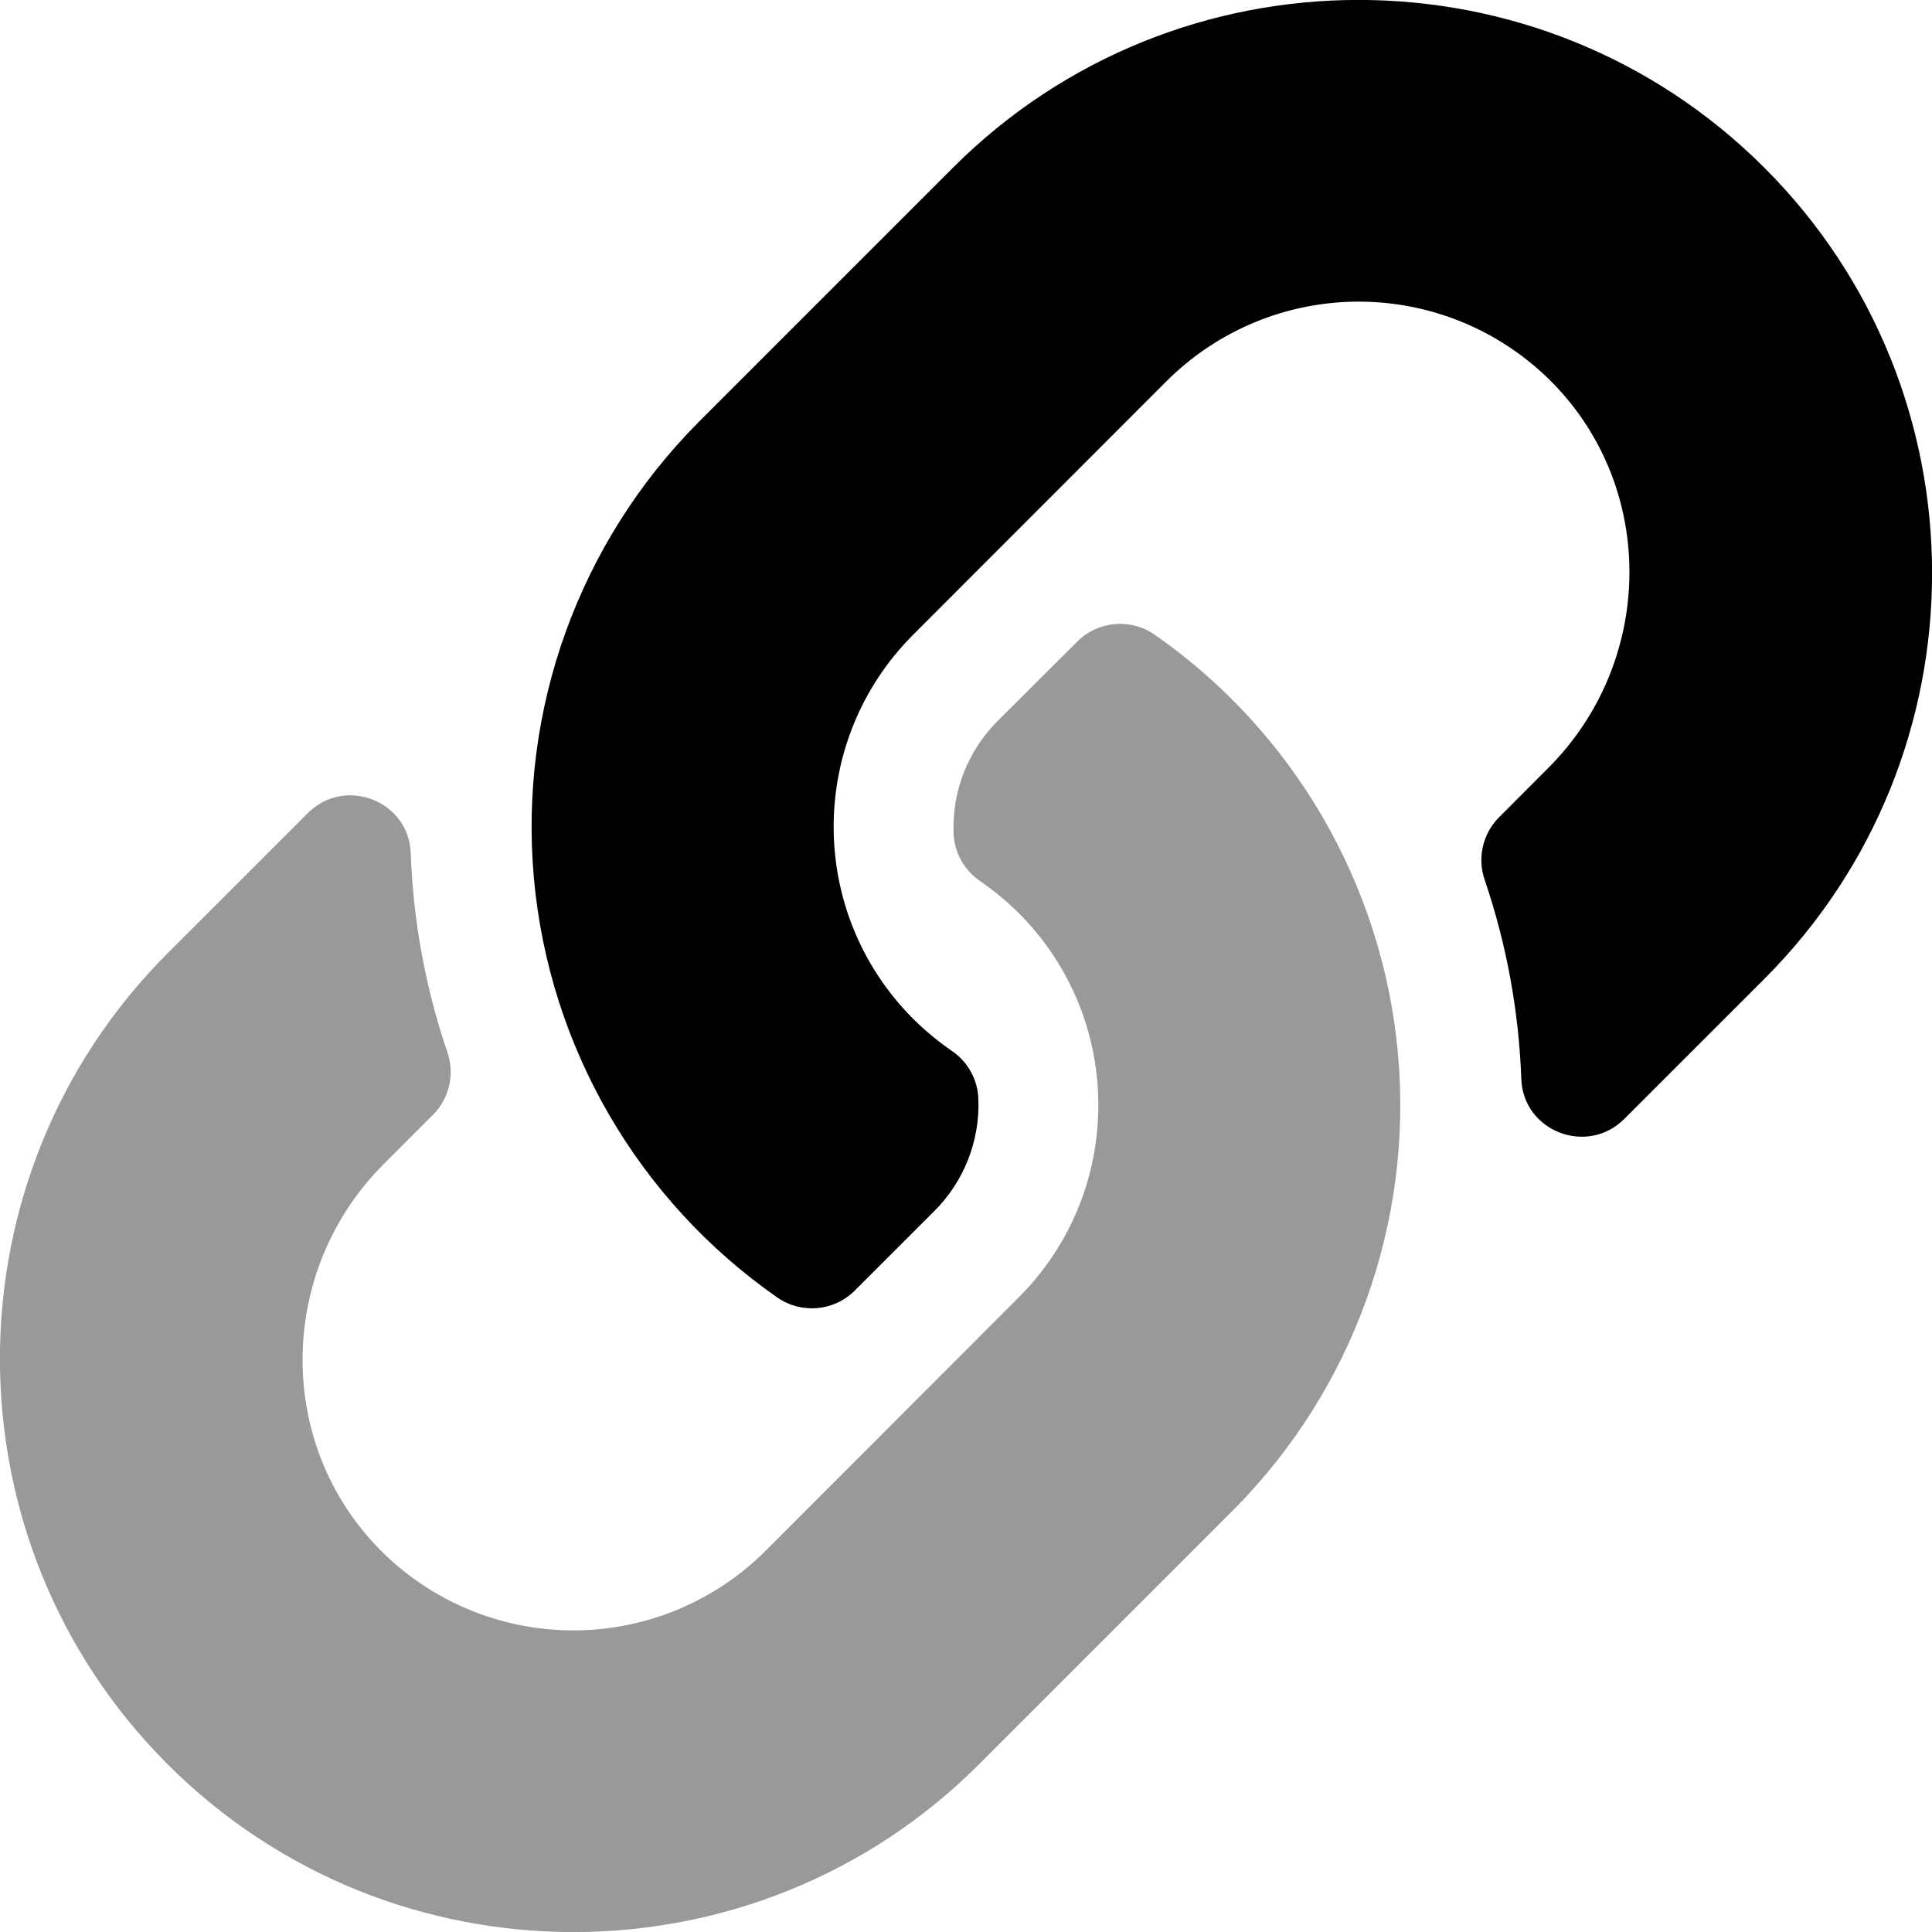
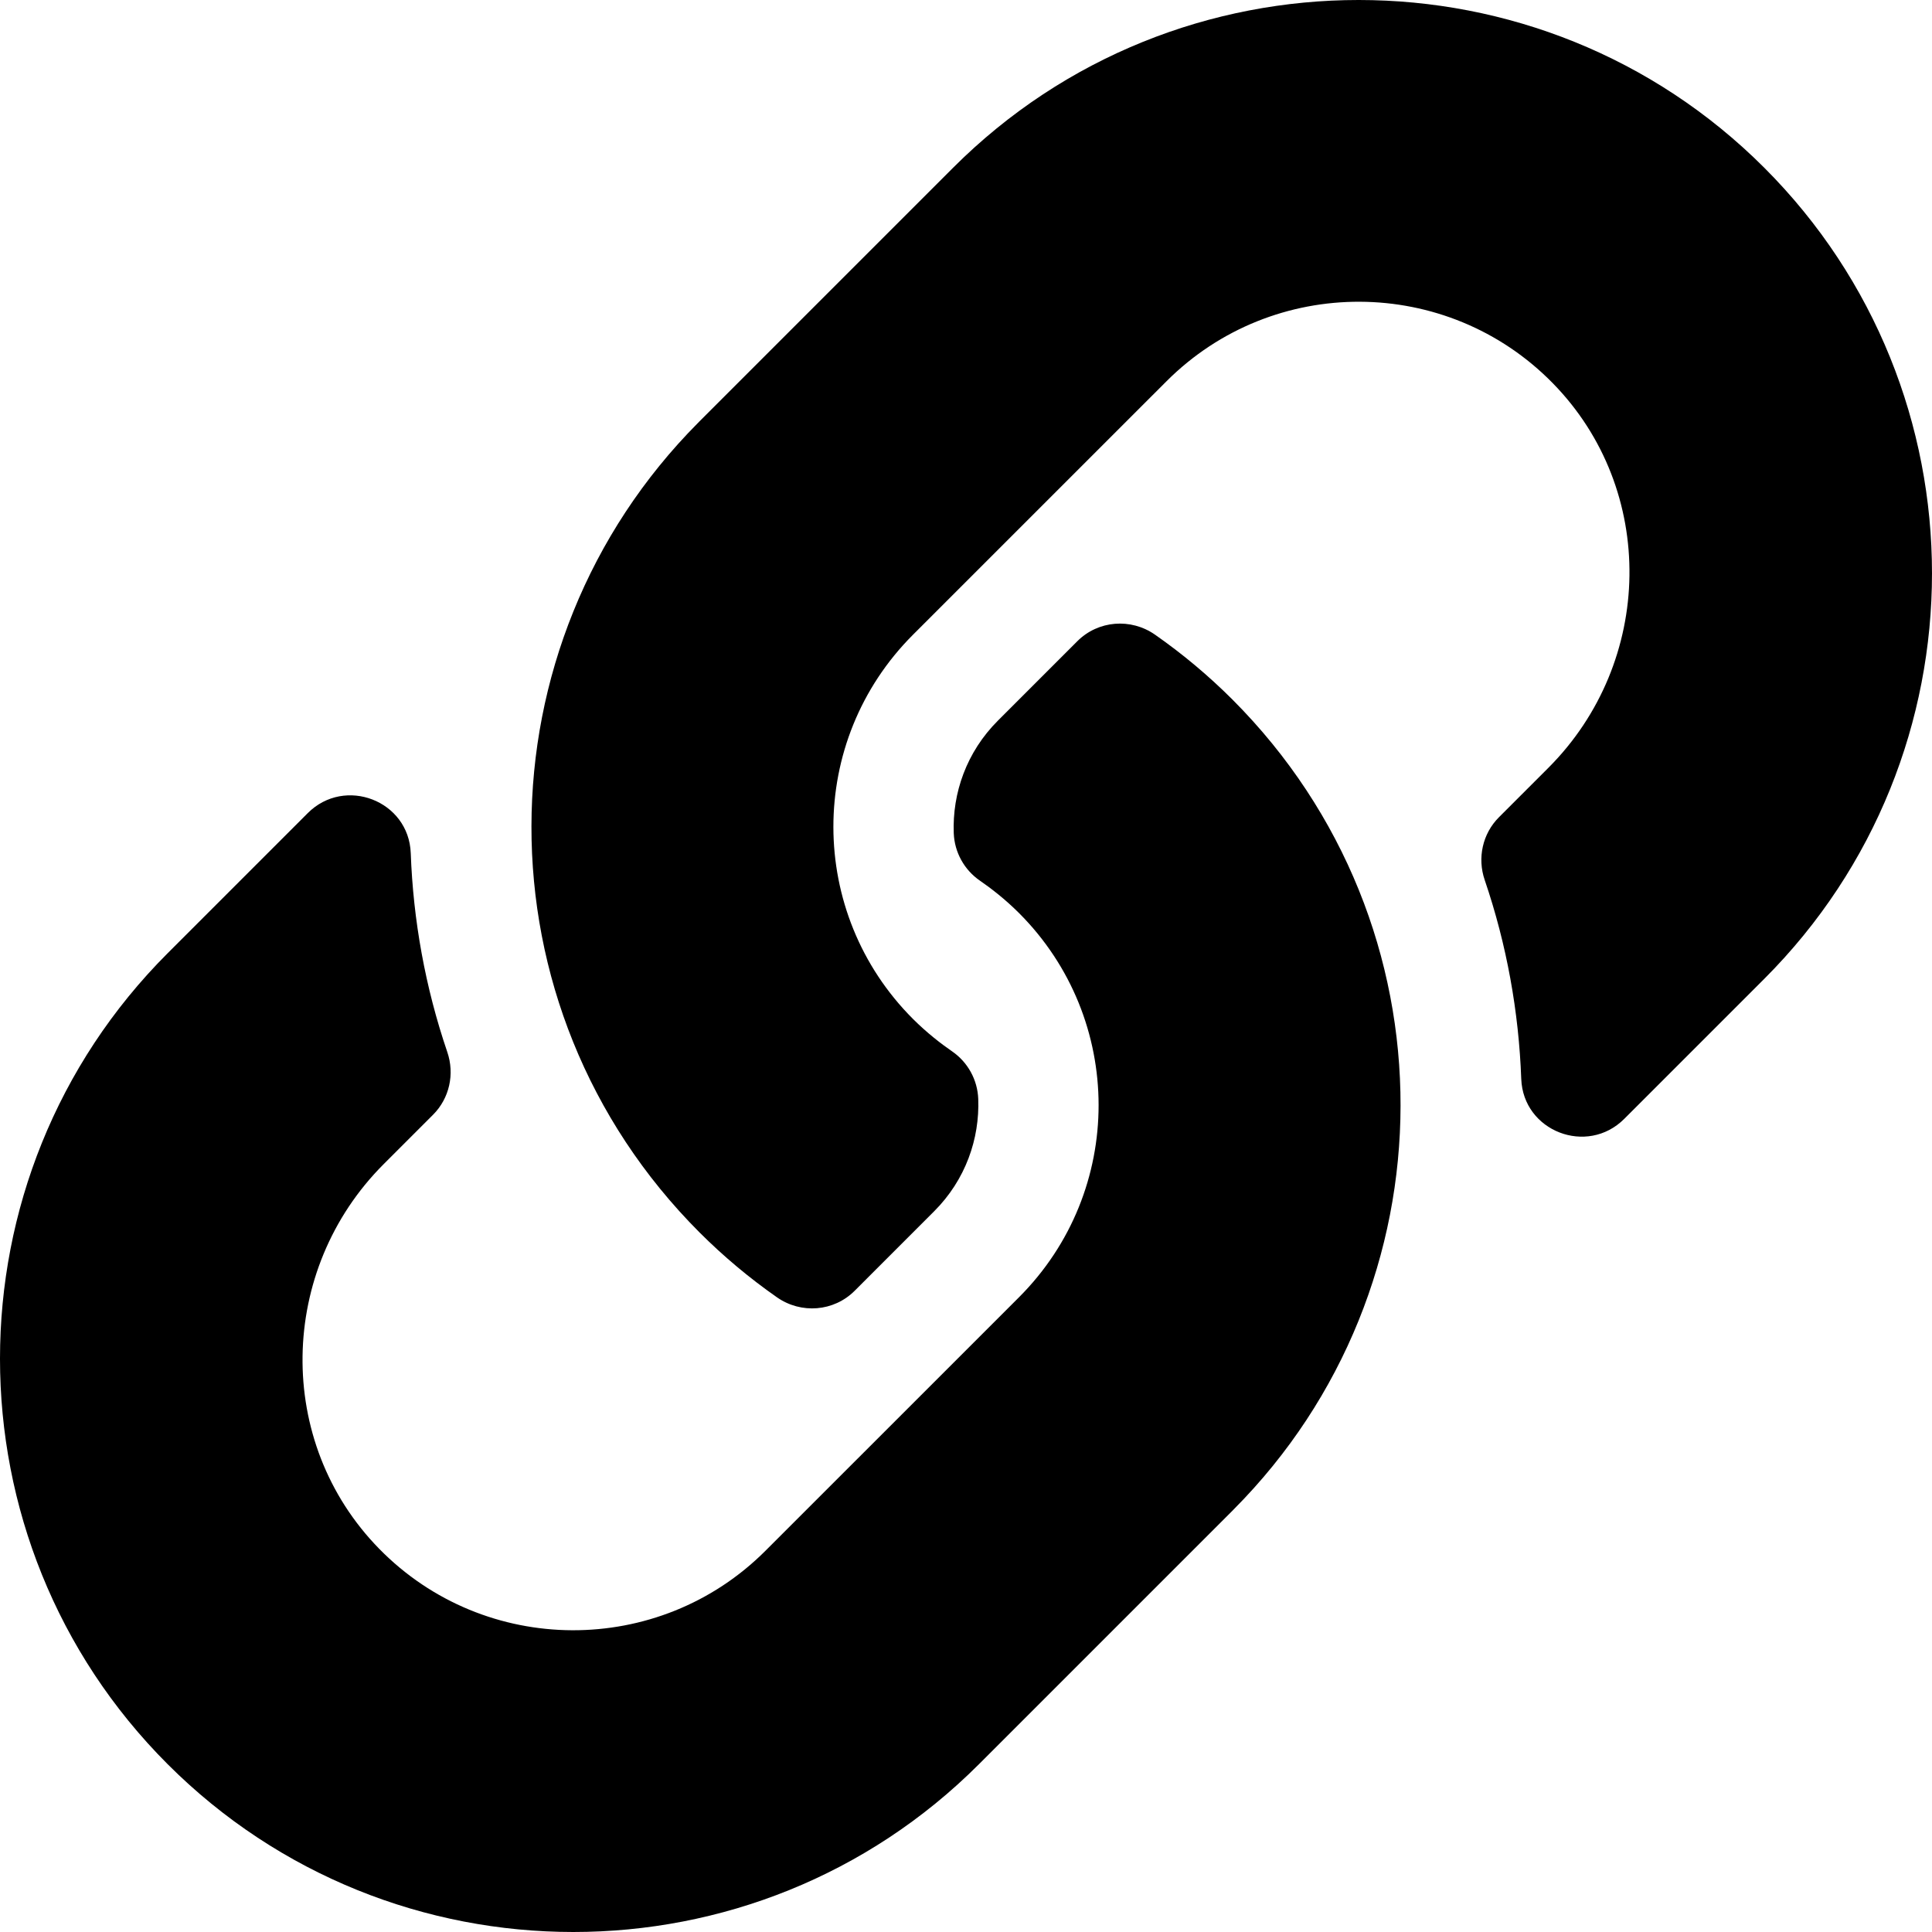
<svg xmlns="http://www.w3.org/2000/svg" viewBox="0 0 512 512">
-   <g class="fa-group">
-     <path class="fa-secondary" fill="currentColor" d="M44.45 252.59l37.11-37.1c9.84-9.84 26.78-3.3 27.29 10.6a184.45 184.45 0 0 0 9.69 52.72 16.08 16.08 0 0 1-3.78 16.61l-13.09 13.09c-28 28-28.9 73.66-1.15 102a72.07 72.07 0 0 0 102.32.51L270 343.79A72 72 0 0 0 270 242a75.64 75.64 0 0 0-10.34-8.57 16 16 0 0 1-6.95-12.6A39.86 39.86 0 0 1 264.45 191l21.06-21a16.06 16.06 0 0 1 20.58-1.74A152.05 152.05 0 0 1 327 400l-.36.37-67.2 67.2c-59.27 59.27-155.7 59.26-215 0s-59.26-155.72.01-214.98z" opacity="0.4" />
-     <path class="fa-primary" fill="currentColor" d="M410.33 203.49c28-28 28.9-73.66 1.15-102a72.07 72.07 0 0 0-102.32-.49L242 168.21A72 72 0 0 0 242 270a75.64 75.64 0 0 0 10.34 8.57 16 16 0 0 1 6.94 12.6A39.81 39.81 0 0 1 247.55 321l-21.06 21.05a16.07 16.07 0 0 1-20.58 1.74A152.05 152.05 0 0 1 185 112l.36-.37 67.2-67.2c59.27-59.27 155.7-59.26 215 0s59.27 155.7 0 215l-37.11 37.1c-9.84 9.84-26.78 3.3-27.29-10.6a184.45 184.45 0 0 0-9.69-52.72 16.08 16.08 0 0 1 3.78-16.61z" />
-   </g>
+   <path fill="currentColor" d="M326.612 185.391c59.747 59.809 58.927 155.698.36 214.59-.11.12-.24.25-.36.37l-67.2 67.2c-59.27 59.27-155.699 59.262-214.96 0-59.27-59.26-59.27-155.7 0-214.96l37.106-37.106c9.84-9.84 26.786-3.3 27.294 10.606.648 17.722 3.826 35.527 9.69 52.721 1.986 5.822.567 12.262-3.783 16.612l-13.087 13.087c-28.026 28.026-28.905 73.66-1.155 101.96 28.024 28.579 74.086 28.749 102.325.51l67.2-67.19c28.191-28.191 28.073-73.757 0-101.83-3.701-3.694-7.429-6.564-10.341-8.569a16.037 16.037 0 0 1-6.947-12.606c-.396-10.567 3.348-21.456 11.698-29.806l21.054-21.055c5.521-5.521 14.182-6.199 20.584-1.731a152.482 152.482 0 0 1 20.522 17.197zM467.547 44.449c-59.261-59.262-155.69-59.27-214.96 0l-67.2 67.2c-.12.12-.25.25-.36.37-58.566 58.892-59.387 154.781.36 214.59a152.454 152.454 0 0 0 20.521 17.196c6.402 4.468 15.064 3.789 20.584-1.731l21.054-21.055c8.35-8.35 12.094-19.239 11.698-29.806a16.037 16.037 0 0 0-6.947-12.606c-2.912-2.005-6.64-4.875-10.341-8.569-28.073-28.073-28.191-73.639 0-101.83l67.2-67.19c28.239-28.239 74.3-28.069 102.325.51 27.75 28.3 26.872 73.934-1.155 101.96l-13.087 13.087c-4.35 4.35-5.769 10.79-3.783 16.612 5.864 17.194 9.042 34.999 9.69 52.721.509 13.906 17.454 20.446 27.294 10.606l37.106-37.106c59.271-59.259 59.271-155.699.001-214.959z" />
</svg>
